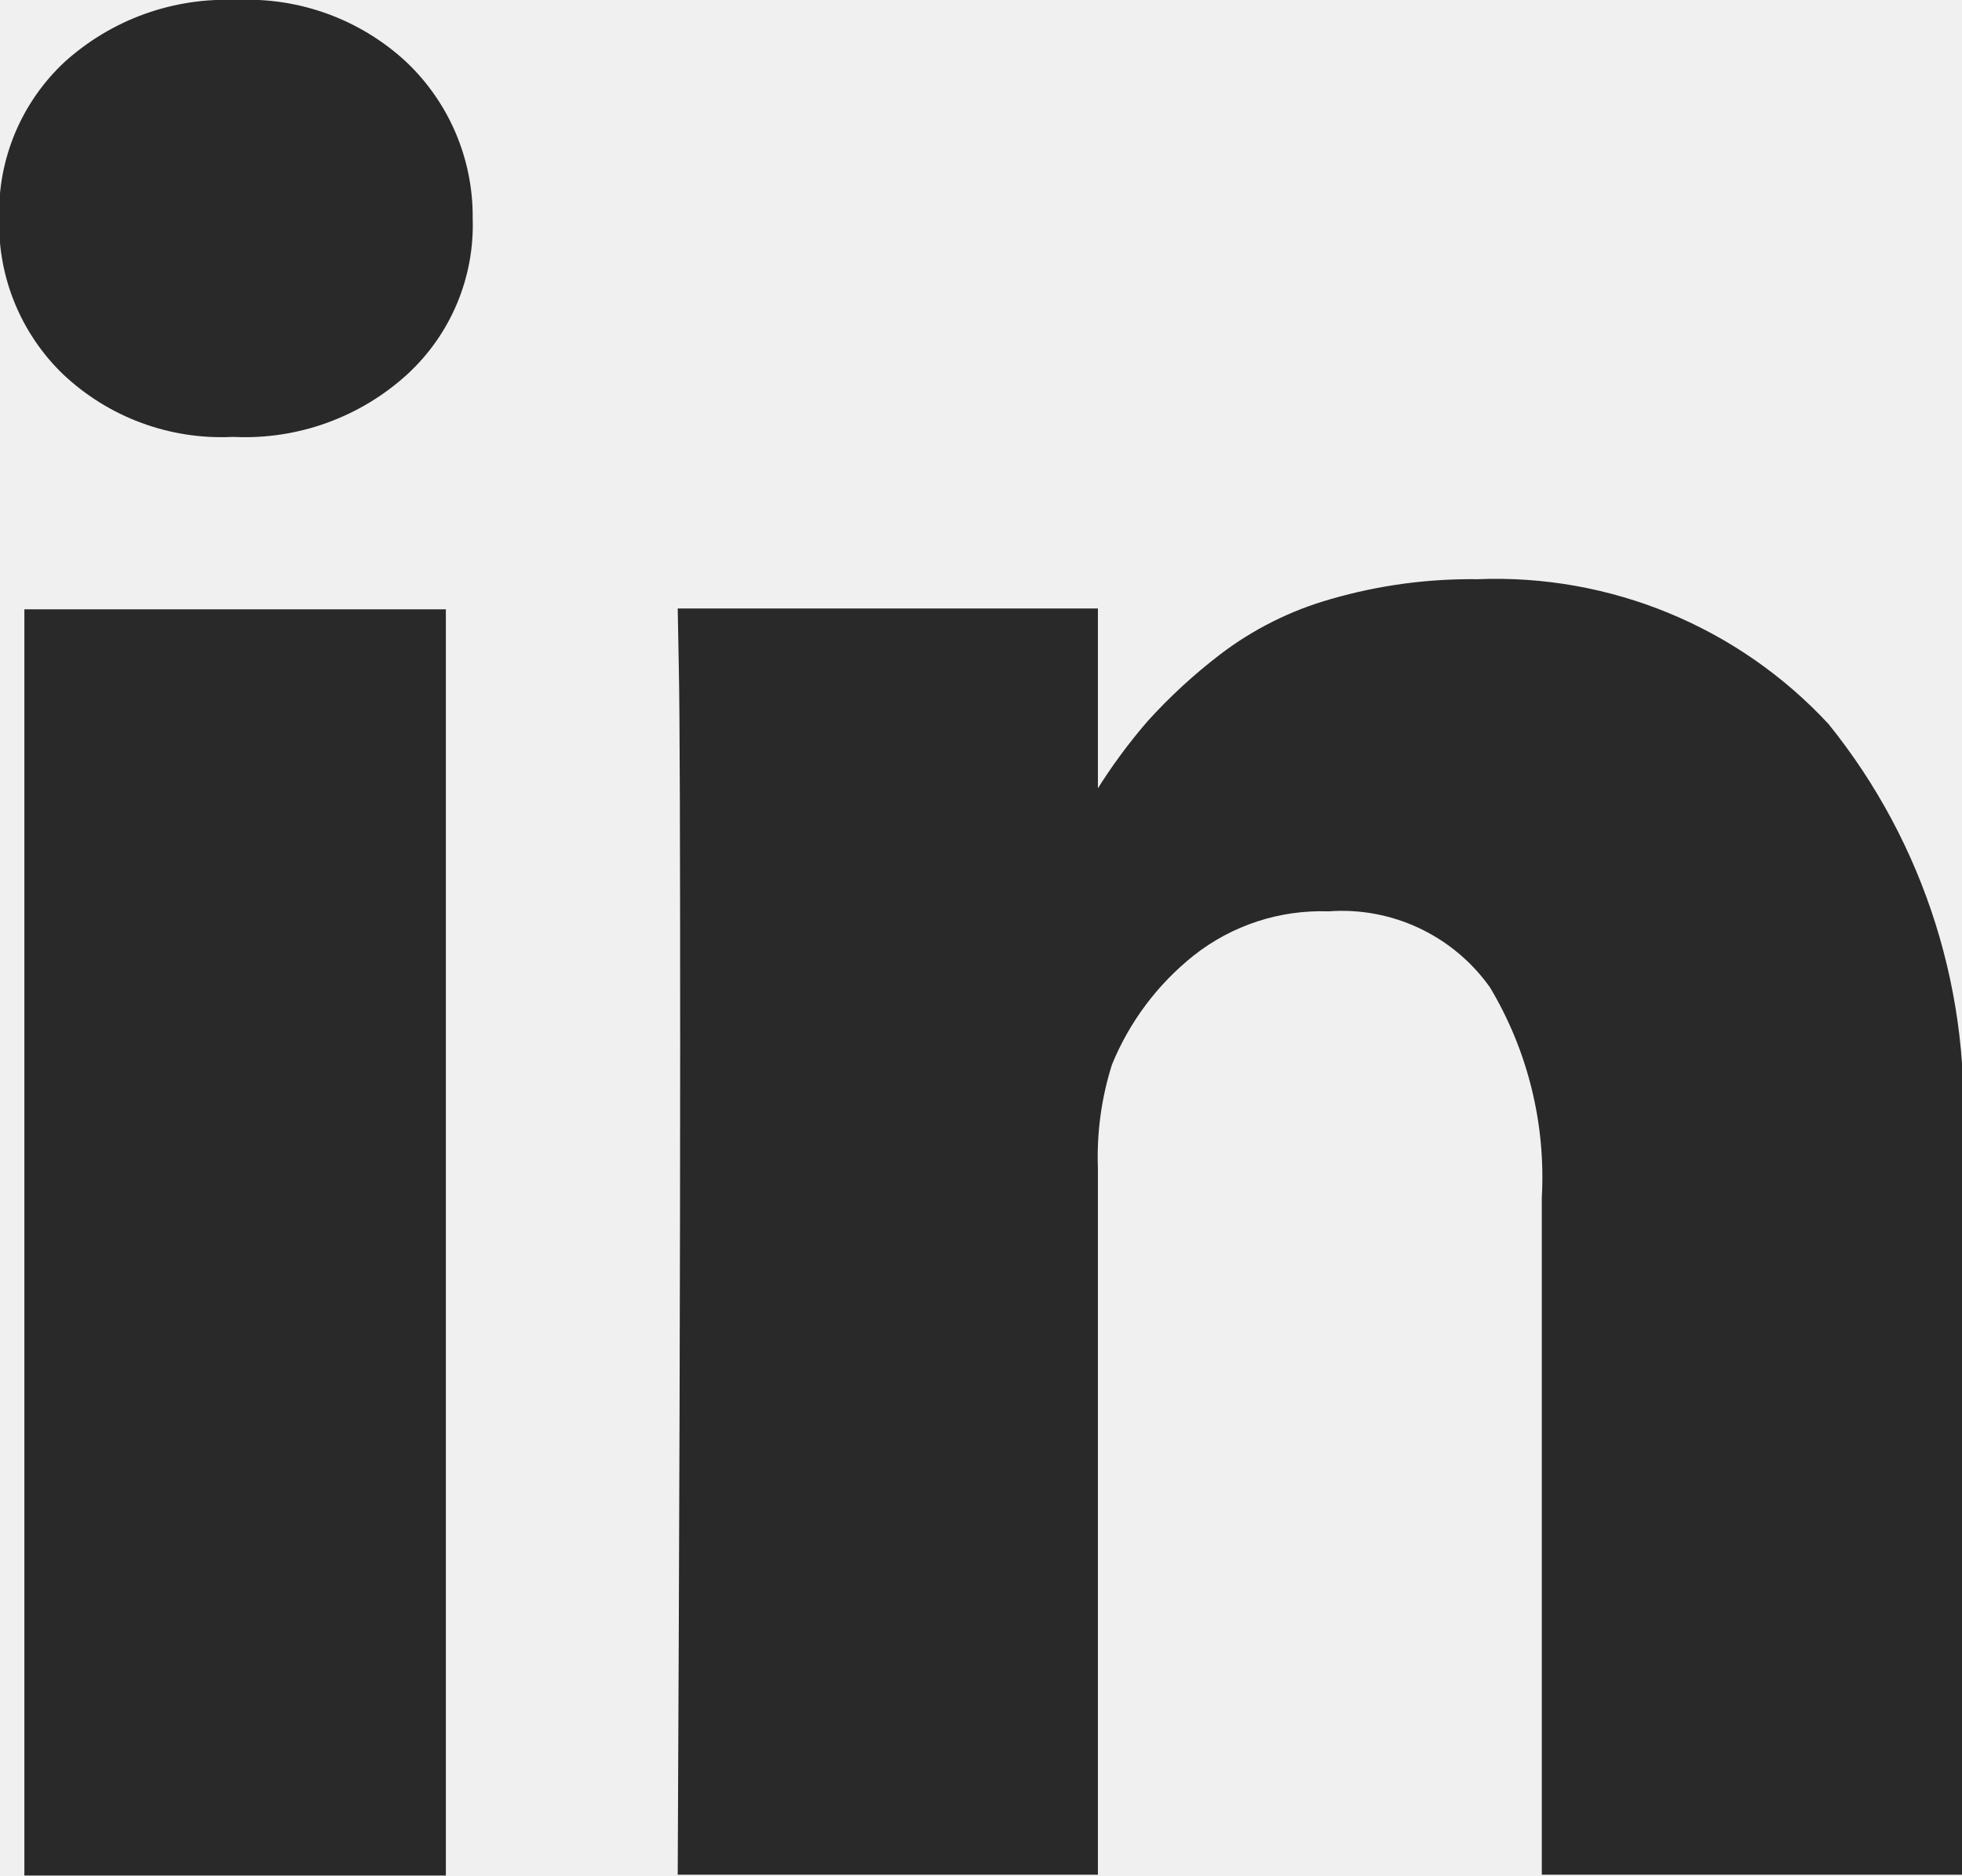
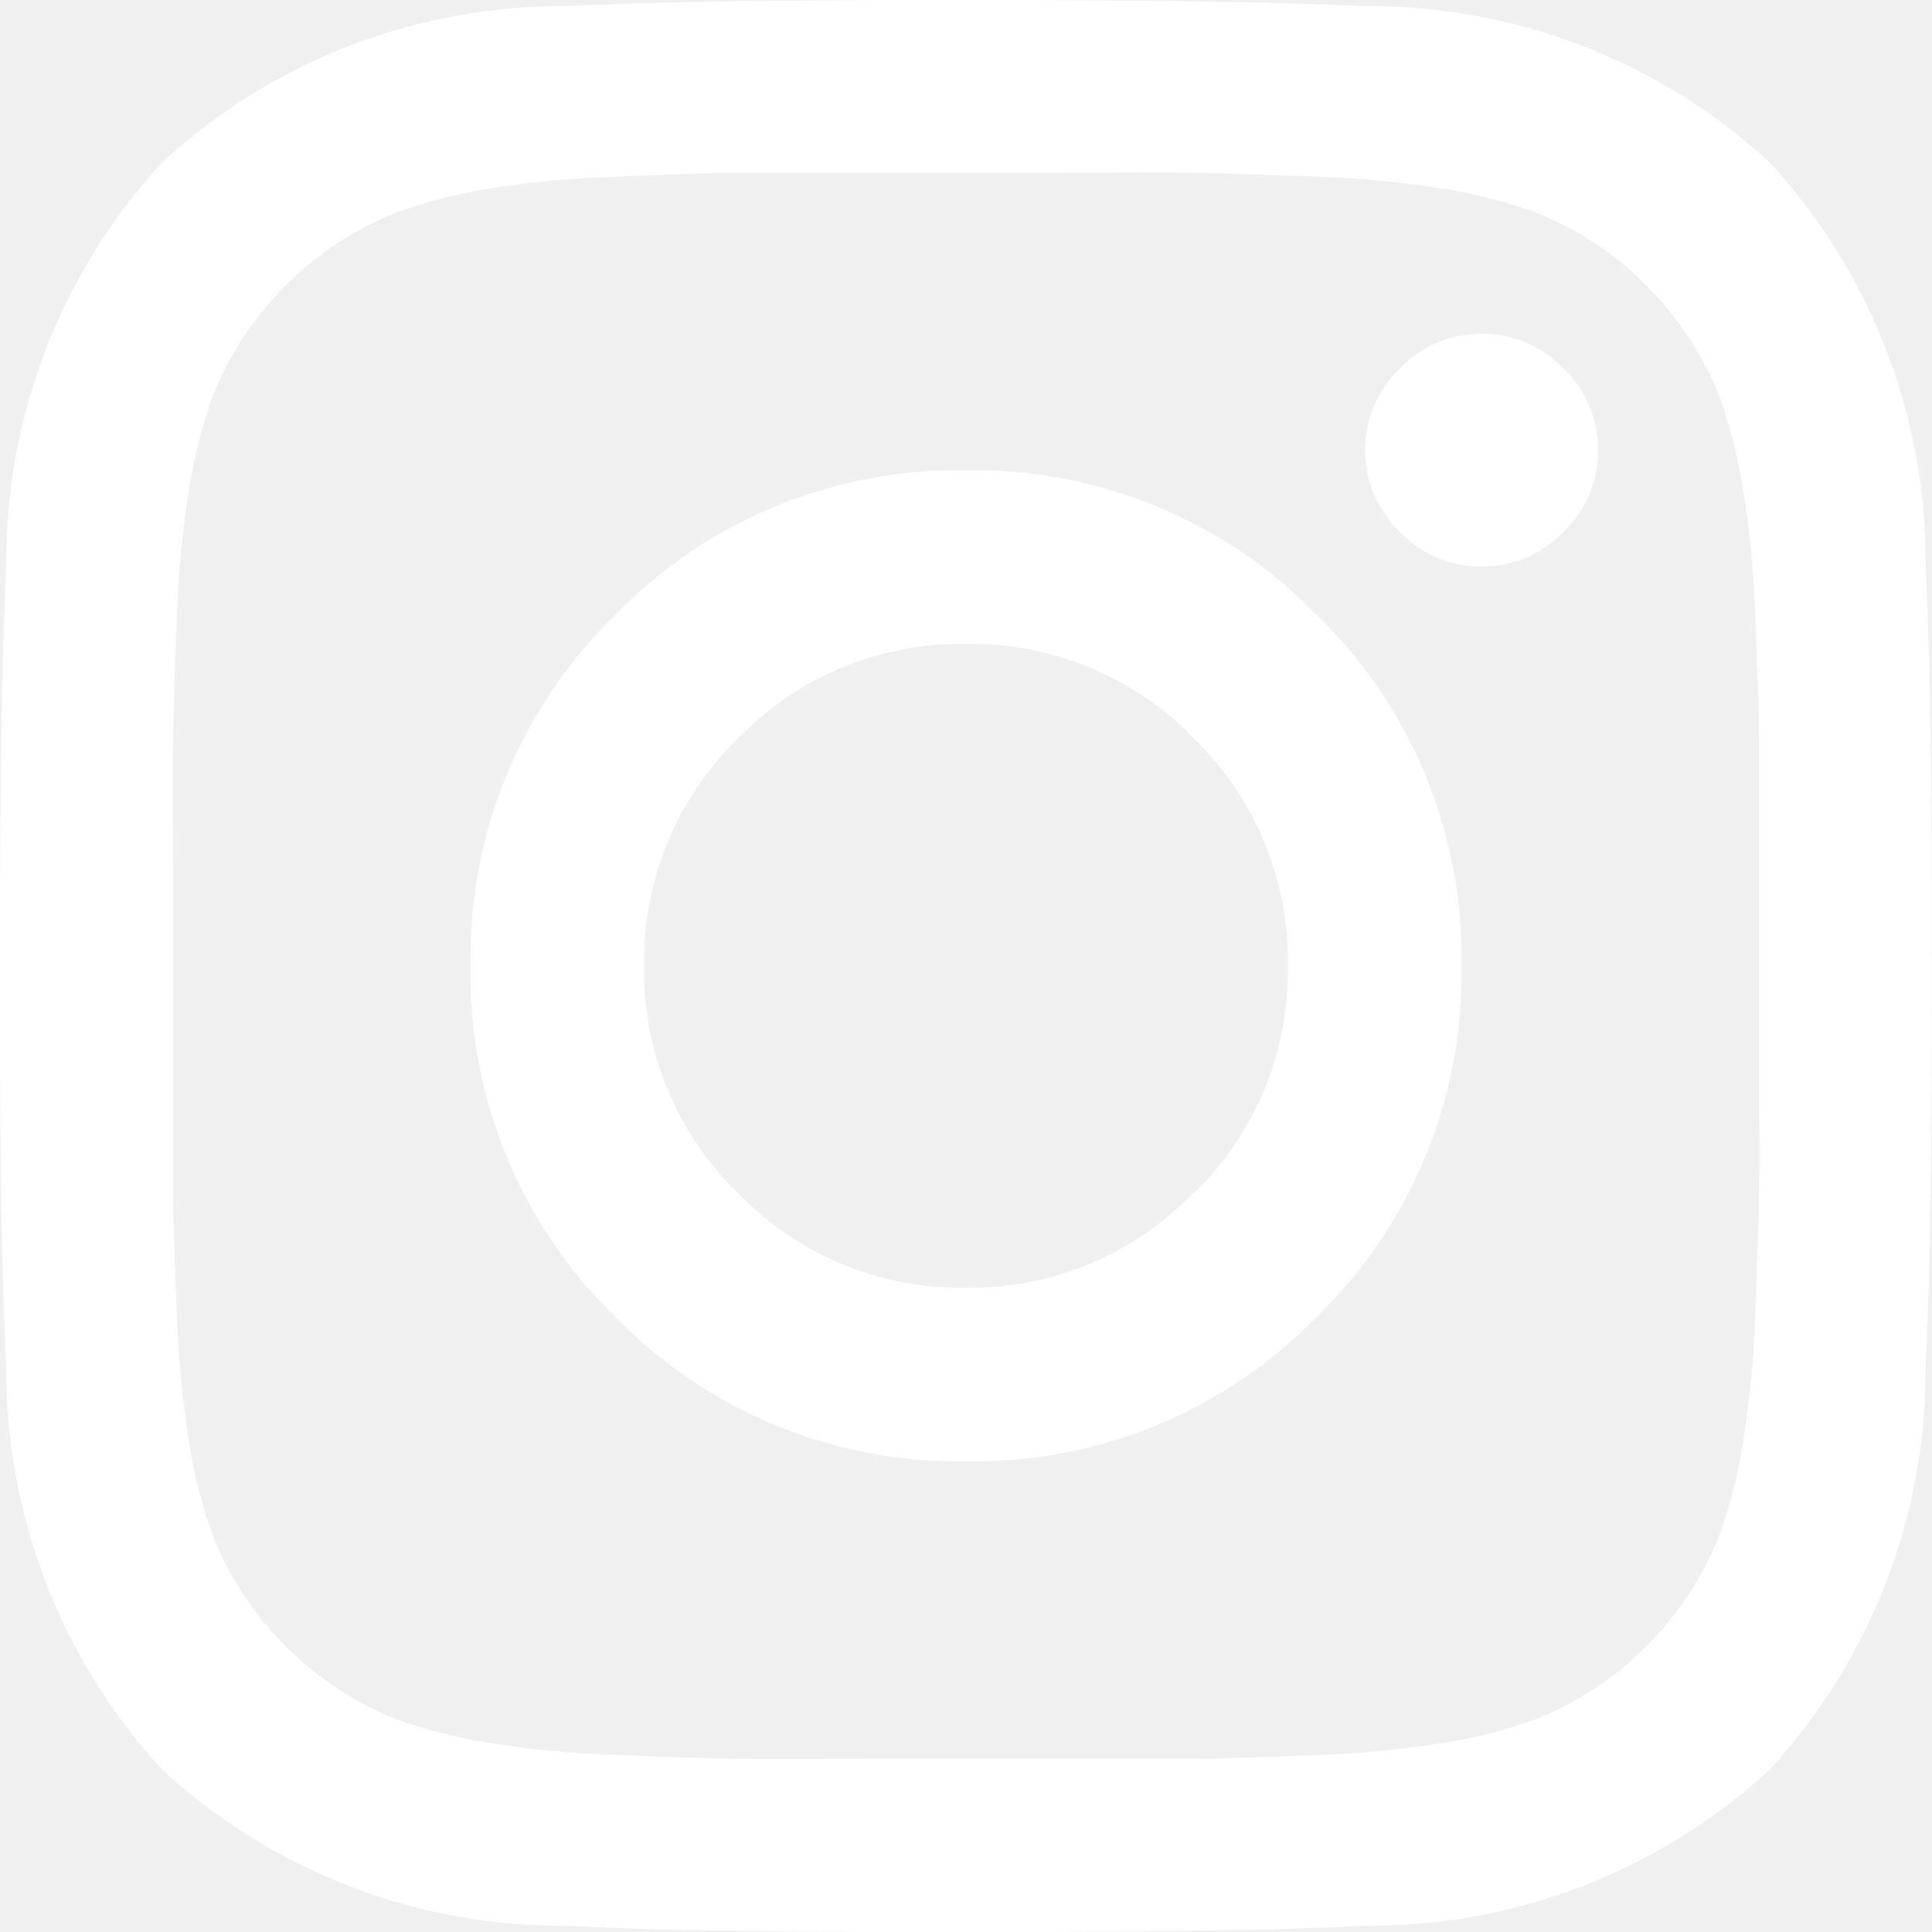
- <svg xmlns="http://www.w3.org/2000/svg" width="12" height="11.469" viewBox="0 0 12 11.469">
-   <path id="路径_48" data-name="路径 48" d="M4759.226-4444.456a1.239,1.239,0,0,1-.4.953,1.473,1.473,0,0,1-1.058.383h-.016a1.41,1.41,0,0,1-1.031-.383,1.278,1.278,0,0,1-.391-.953,1.259,1.259,0,0,1,.4-.957,1.472,1.472,0,0,1,1.051-.379,1.427,1.427,0,0,1,1.039.379A1.3,1.3,0,0,1,4759.226-4444.456Zm-.164,2.39v7.743h-2.578v-7.743Zm9.273,3.3v4.438h-2.57v-4.141a2.259,2.259,0,0,0-.317-1.285,1.111,1.111,0,0,0-.988-.465,1.26,1.26,0,0,0-.824.27,1.652,1.652,0,0,0-.5.667,1.872,1.872,0,0,0-.086.633v4.321h-2.57q.015-3.118.015-5.055t-.008-2.313l-.007-.375h2.57v1.125h-.016a3.379,3.379,0,0,1,.321-.437,3.324,3.324,0,0,1,.441-.406,2.029,2.029,0,0,1,.68-.34,3.082,3.082,0,0,1,.894-.121,2.775,2.775,0,0,1,2.149.886A3.724,3.724,0,0,1,4768.335-4438.761Z" transform="translate(-4756.335 4445.792)" fill="#292929" />
+ <svg xmlns="http://www.w3.org/2000/svg" width="11.143" height="11.144" viewBox="0 0 11.143 11.144">
+   <path id="路径_33" data-name="路径 33" d="M-1764.375,4230.29q.036.637.036,2.3t-.036,2.3a3.4,3.4,0,0,1-.9,2.336,3.4,3.4,0,0,1-2.335.9q-.639.036-2.3.037t-2.3-.037a3.4,3.4,0,0,1-2.336-.9,3.4,3.4,0,0,1-.9-2.336q-.038-.639-.037-2.3t.037-2.3a3.4,3.4,0,0,1,.9-2.336,3.4,3.4,0,0,1,2.336-.9q.639-.037,2.3-.036t2.3.036a3.4,3.4,0,0,1,2.335.9,3.4,3.4,0,0,1,.9,2.336Zm-4.98-2.275-.555,0-.555,0q-.5,0-.765,0c-.175,0-.408.01-.7.022a5.822,5.822,0,0,0-.747.072,2.805,2.805,0,0,0-.518.135,1.852,1.852,0,0,0-.639.421,1.87,1.87,0,0,0-.421.638,2.986,2.986,0,0,0-.134.518,5.821,5.821,0,0,0-.072.748c-.012.292-.02.526-.022.7s0,.429,0,.765,0,.521,0,.555,0,.219,0,.555,0,.591,0,.765.01.408.022.7a5.786,5.786,0,0,0,.072.747,2.982,2.982,0,0,0,.134.519,1.884,1.884,0,0,0,.421.639,1.887,1.887,0,0,0,.639.421,2.98,2.98,0,0,0,.518.134,5.813,5.813,0,0,0,.747.072c.293.012.526.02.7.022s.429,0,.765,0l.555,0,.555,0q.5,0,.765,0c.174,0,.408-.01.7-.022a5.782,5.782,0,0,0,.747-.072,2.971,2.971,0,0,0,.519-.134,1.886,1.886,0,0,0,.639-.421,1.9,1.9,0,0,0,.42-.639,2.9,2.9,0,0,0,.134-.519,5.58,5.58,0,0,0,.073-.747c.012-.292.019-.526.022-.7s0-.429,0-.765,0-.521,0-.555,0-.219,0-.555,0-.591,0-.765-.01-.408-.022-.7a5.613,5.613,0,0,0-.073-.748,2.9,2.9,0,0,0-.134-.518,1.886,1.886,0,0,0-.42-.638,1.851,1.851,0,0,0-.639-.421,2.8,2.8,0,0,0-.519-.135,5.791,5.791,0,0,0-.747-.072c-.292-.012-.526-.019-.7-.022S-1769.019,4228.013-1769.355,4228.015Zm1.469,2.55a2.756,2.756,0,0,1,.834,2.024,2.756,2.756,0,0,1-.834,2.024,2.756,2.756,0,0,1-2.024.834,2.756,2.756,0,0,1-2.024-.834,2.756,2.756,0,0,1-.834-2.024,2.756,2.756,0,0,1,.834-2.024,2.756,2.756,0,0,1,2.024-.834A2.756,2.756,0,0,1-1767.886,4230.565Zm-.711,3.337a1.786,1.786,0,0,0,.544-1.313,1.79,1.79,0,0,0-.544-1.313,1.79,1.79,0,0,0-1.313-.544,1.789,1.789,0,0,0-1.313.544,1.79,1.79,0,0,0-.544,1.313,1.785,1.785,0,0,0,.544,1.313,1.787,1.787,0,0,0,1.313.544A1.788,1.788,0,0,0-1768.6,4233.9Zm2.133-4.759a.647.647,0,0,1,.2.472.642.642,0,0,1-.2.471.643.643,0,0,1-.472.2.64.64,0,0,1-.471-.2.639.639,0,0,1-.2-.471.643.643,0,0,1,.2-.472.643.643,0,0,1,.471-.2A.647.647,0,0,1-1766.464,4229.143Z" transform="translate(1775.482 -4227.018)" fill="#fff" />
</svg>
